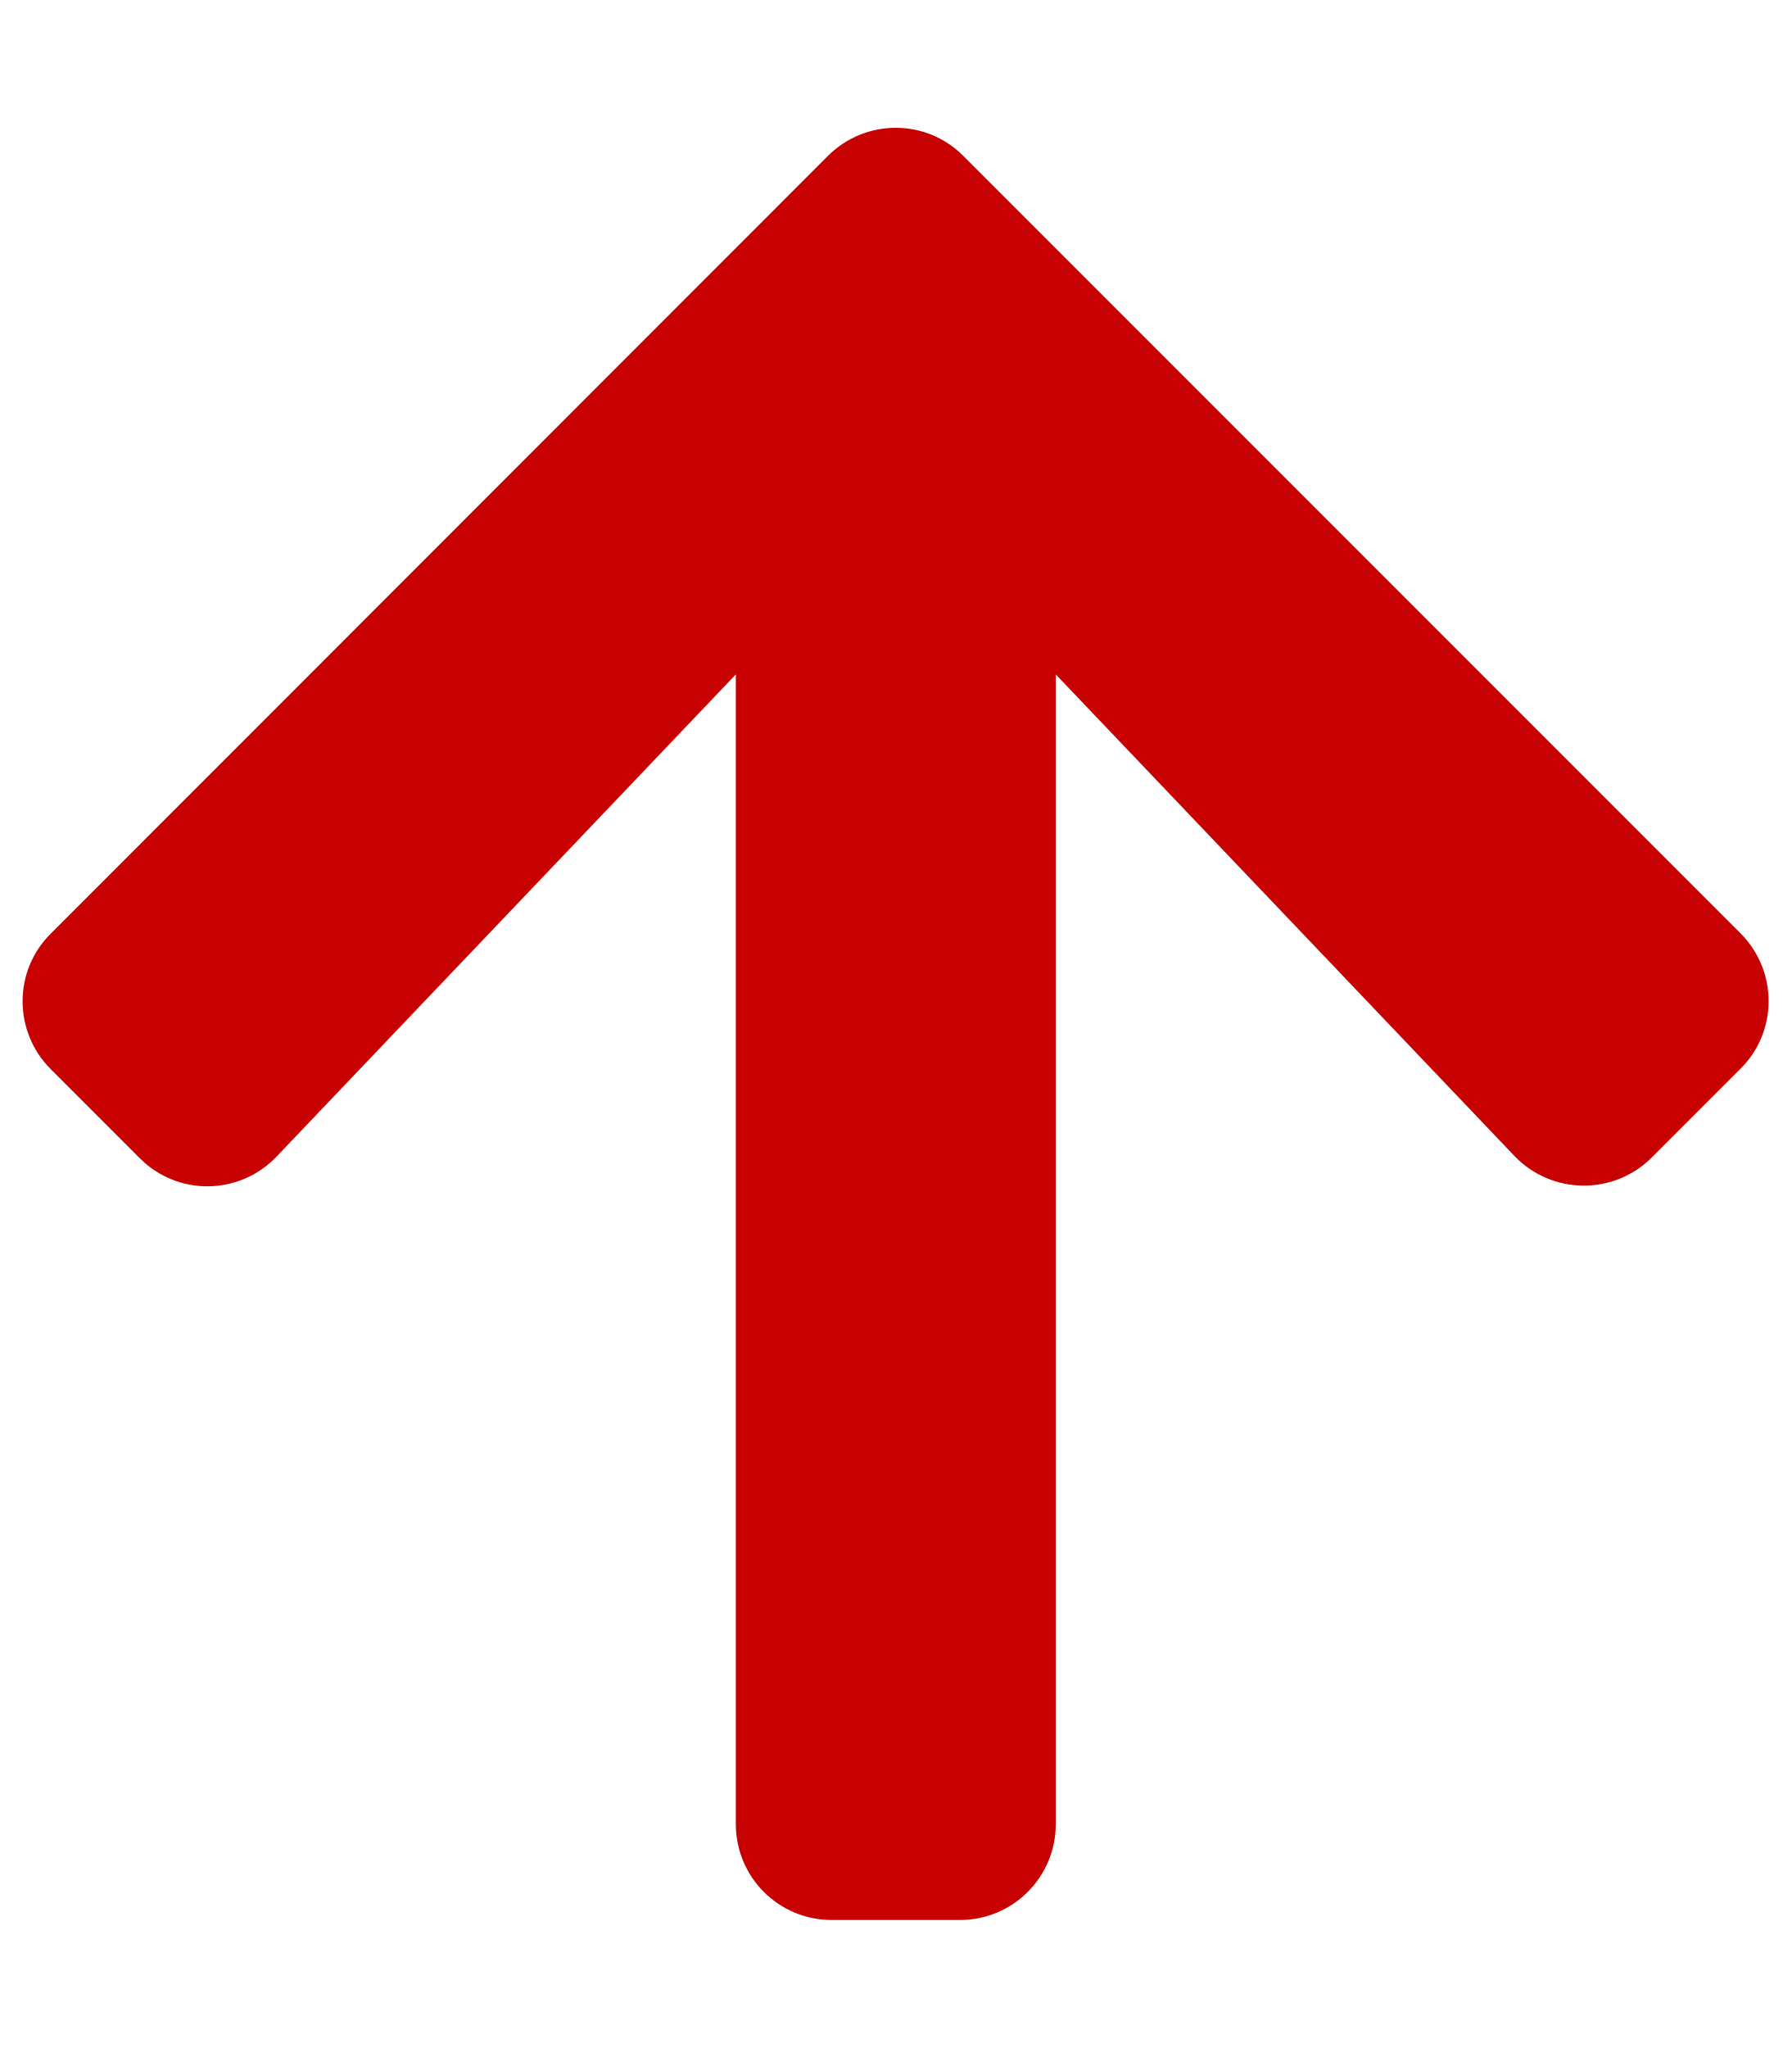
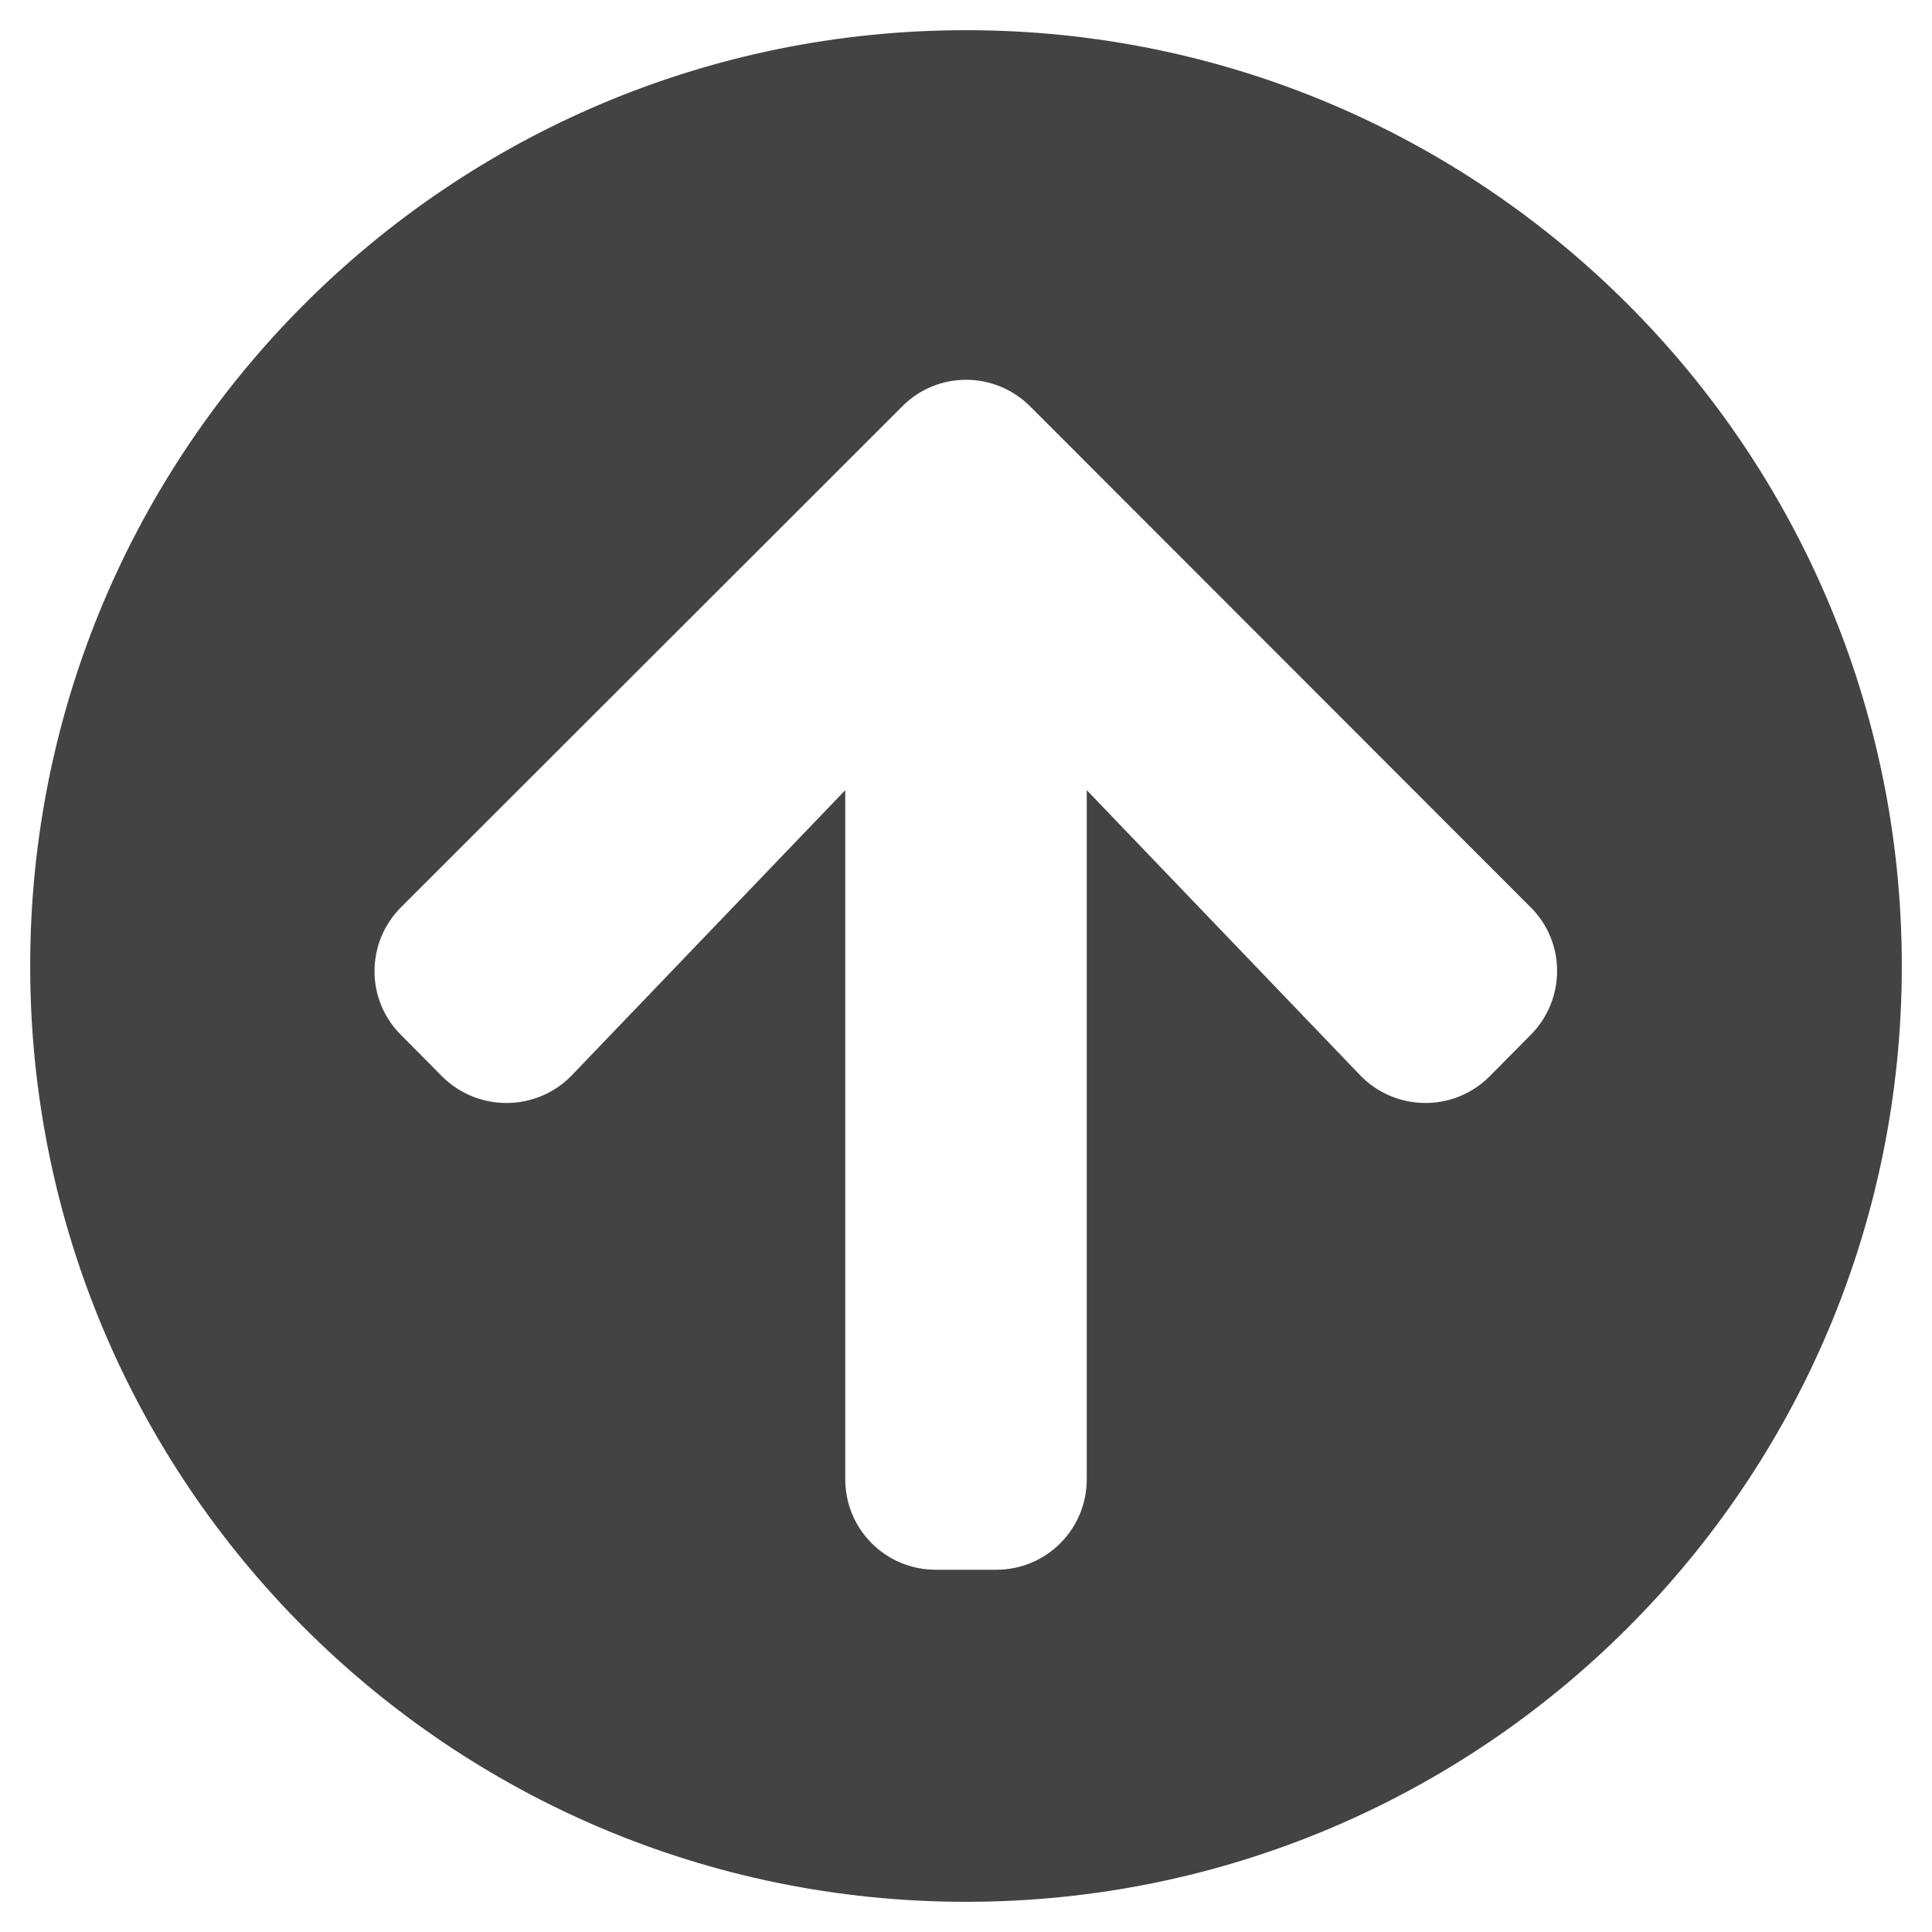
- <svg xmlns="http://www.w3.org/2000/svg" aria-hidden="true" focusable="false" data-prefix="fas" data-icon="arrow-up" class="svg-inline--fa fa-arrow-up fa-w-14" role="img" viewBox="0 0 448 512">
-   <path fill="#c70101" d="M34.9 289.5l-22.2-22.2c-9.4-9.4-9.4-24.6 0-33.9L207 39c9.4-9.4 24.6-9.4 33.9 0l194.3 194.3c9.4 9.4 9.4 24.6 0 33.9L413 289.4c-9.5 9.5-25 9.3-34.3-.4L264 168.6V456c0 13.3-10.7 24-24 24h-32c-13.3 0-24-10.7-24-24V168.6L69.2 289.1c-9.3 9.8-24.8 10-34.3.4z" />
+ <svg xmlns="http://www.w3.org/2000/svg" aria-hidden="true" focusable="false" data-prefix="fas" data-icon="arrow-circle-up" class="svg-inline--fa fa-arrow-circle-up fa-w-16" role="img" viewBox="0 0 512 512">
+   <path fill="#434343" d="M8 256C8 119 119 8 256 8s248 111 248 248-111 248-248 248S8 393 8 256zm143.6 28.9l72.4-75.5V392c0 13.3 10.7 24 24 24h16c13.3 0 24-10.7 24-24V209.4l72.4 75.5c9.3 9.7 24.8 9.9 34.3.4l10.9-11c9.4-9.4 9.4-24.6 0-33.9L273 107.7c-9.4-9.4-24.6-9.4-33.9 0L106.3 240.4c-9.4 9.4-9.4 24.6 0 33.9l10.9 11c9.6 9.5 25.1 9.3 34.4-.4z" />
</svg>
